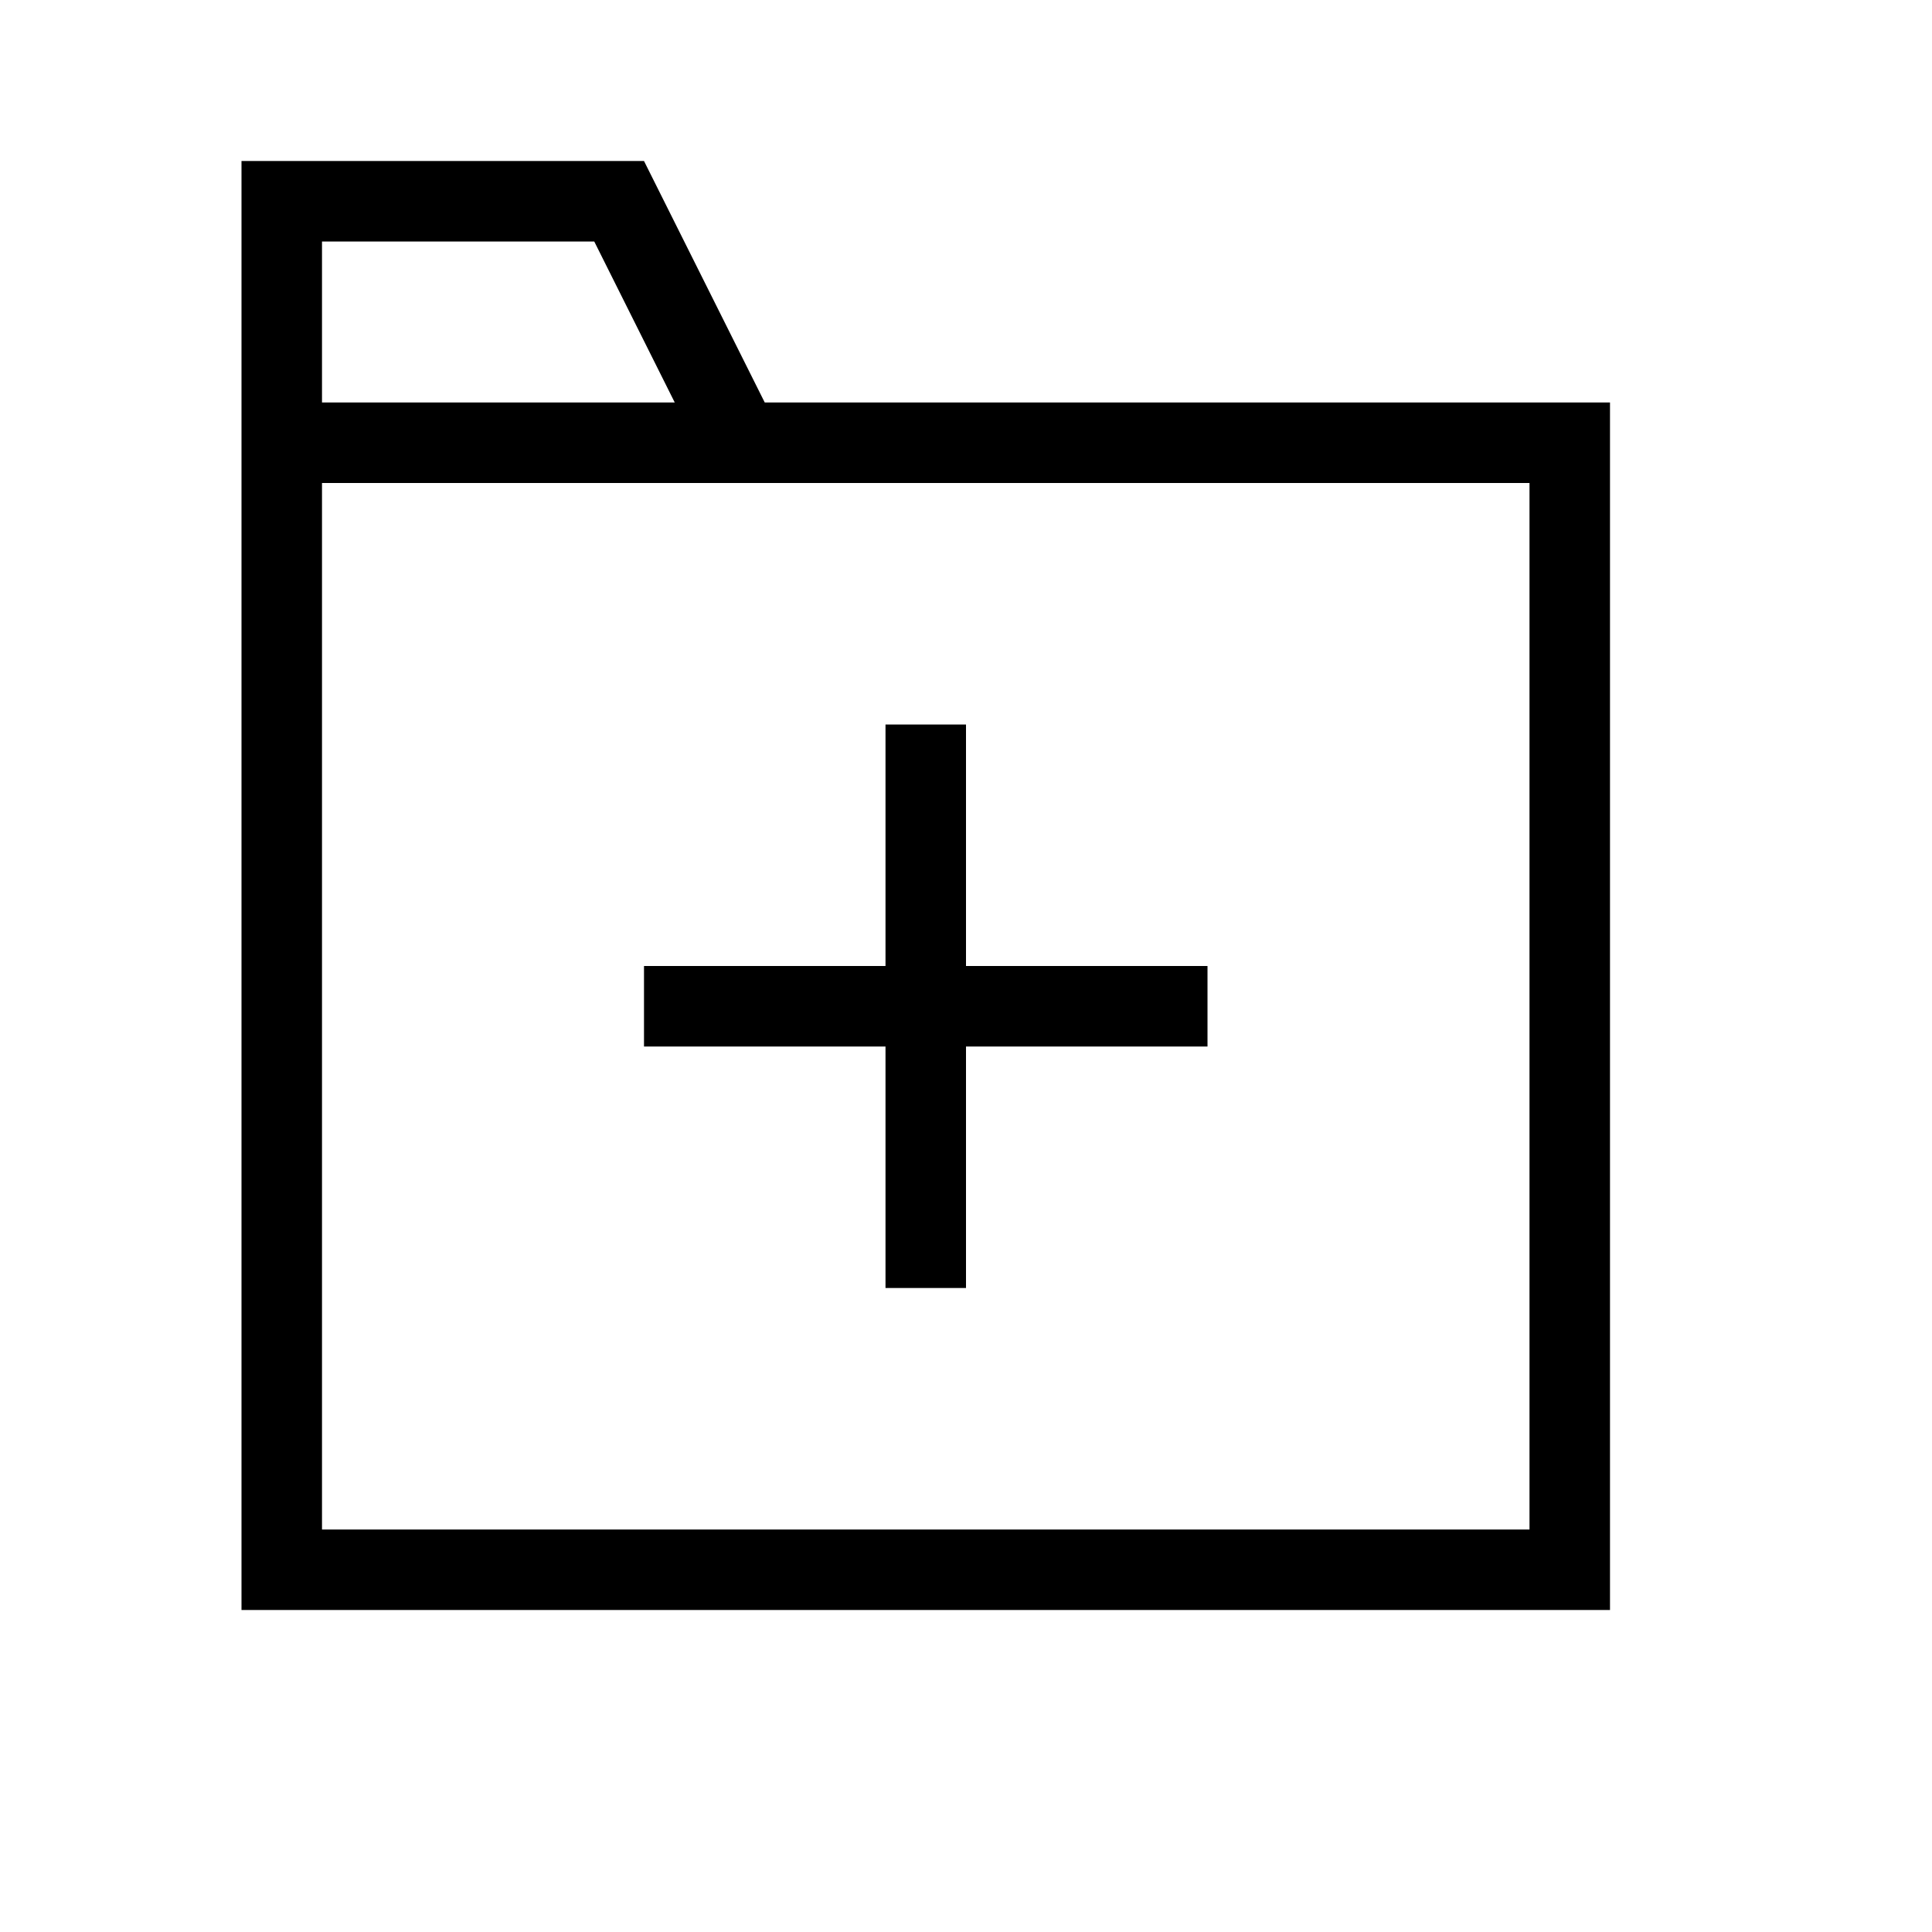
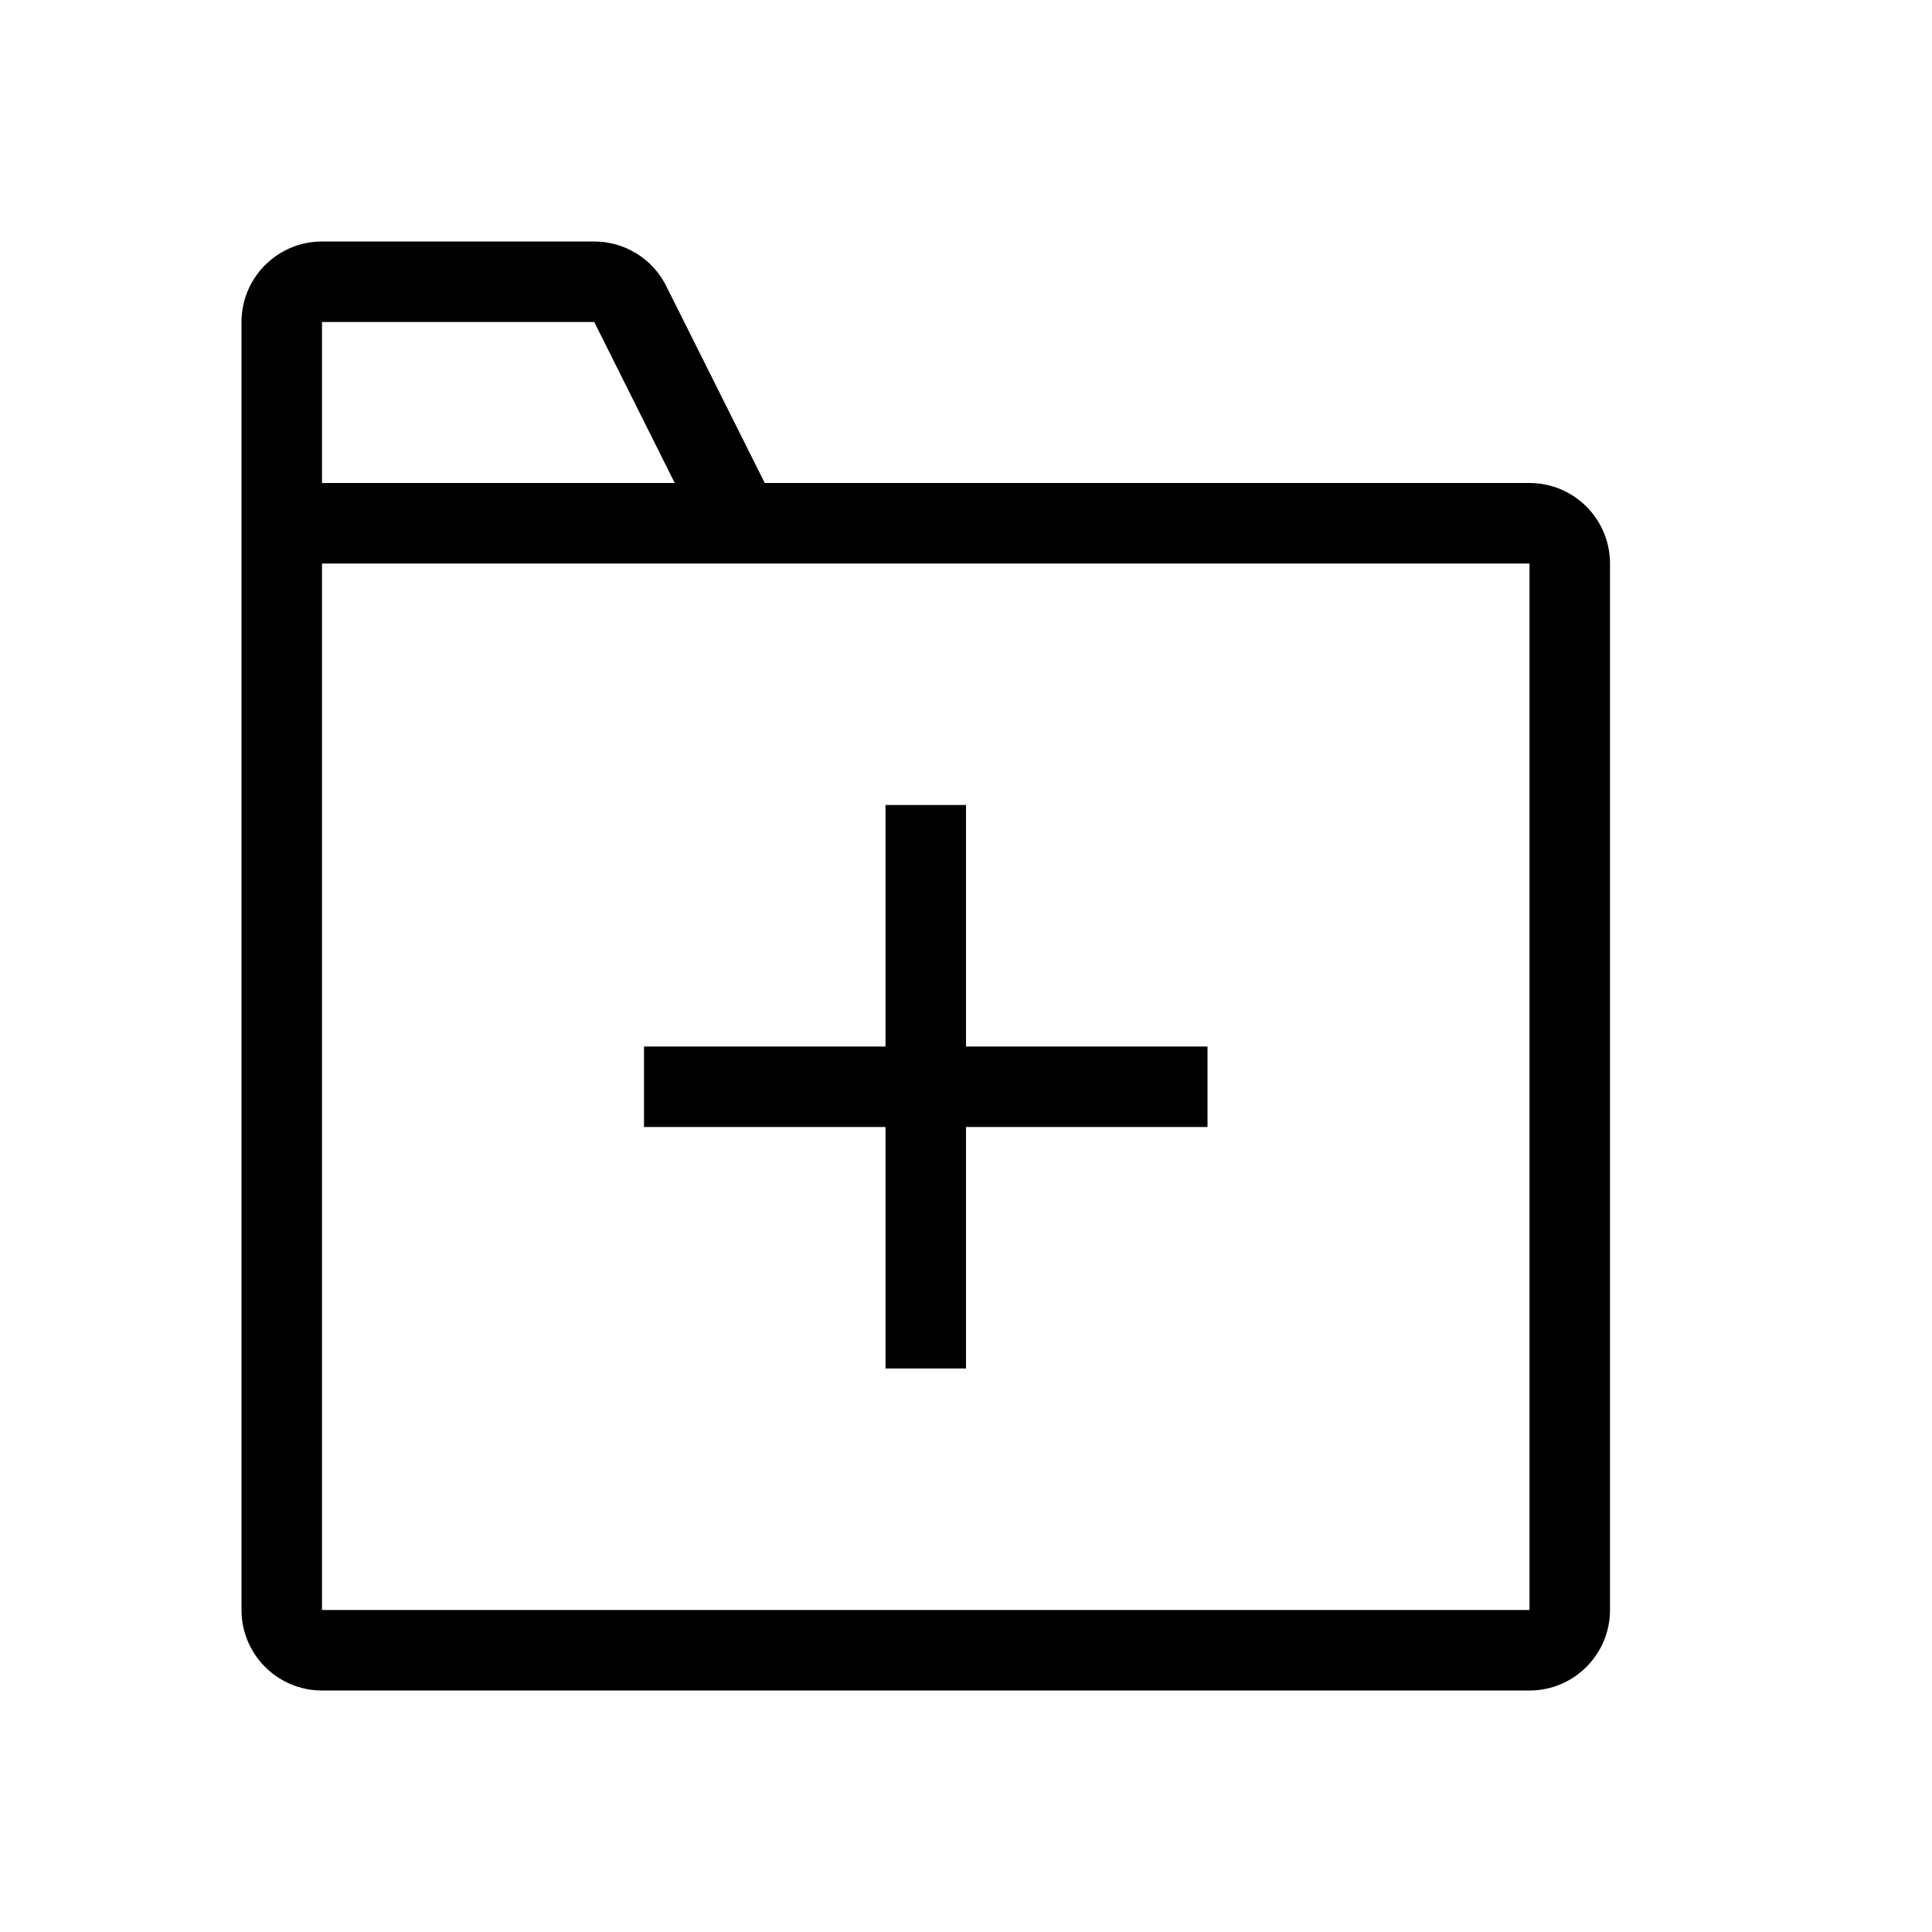
<svg xmlns="http://www.w3.org/2000/svg" width="24" height="24" viewBox="0 0 24 24">
-   <path d="M9.5,5 L20,5 L20,20 L3,20 L3,2 L8,2 L9.5,5 Z M4,6 L4,19 L19,19 L19,6 L4,6 Z M7.382,3 L4,3 L4,5 L8.382,5 L7.382,3 Z M12,12 L15,12 L15,13 L12,13 L12,16 L11,16 L11,13 L8,13 L8,12 L11,12 L11,9 L12,9 L12,12 Z" />
+   <path d="M9.5,6 L19,6 C19.552,6 20,6.448 20,7 L20,20 C20,20.552 19.552,21 19,21 L4,21 C3.448,21 3,20.552 3,20 L3,4 C3,3.448 3.448,3 4,3 L7.382,3 C7.761,3 8.107,3.214 8.276,3.553 L9.5,6 Z M4,7 L4,20 L19,20 L19,7 L4,7 Z M7.382,4 L4,4 L4,6 L8.382,6 L7.382,4 Z M12,13 L15,13 L15,14 L12,14 L12,17 L11,17 L11,14 L8,14 L8,13 L11,13 L11,10 L12,10 L12,13 Z" />
</svg>
